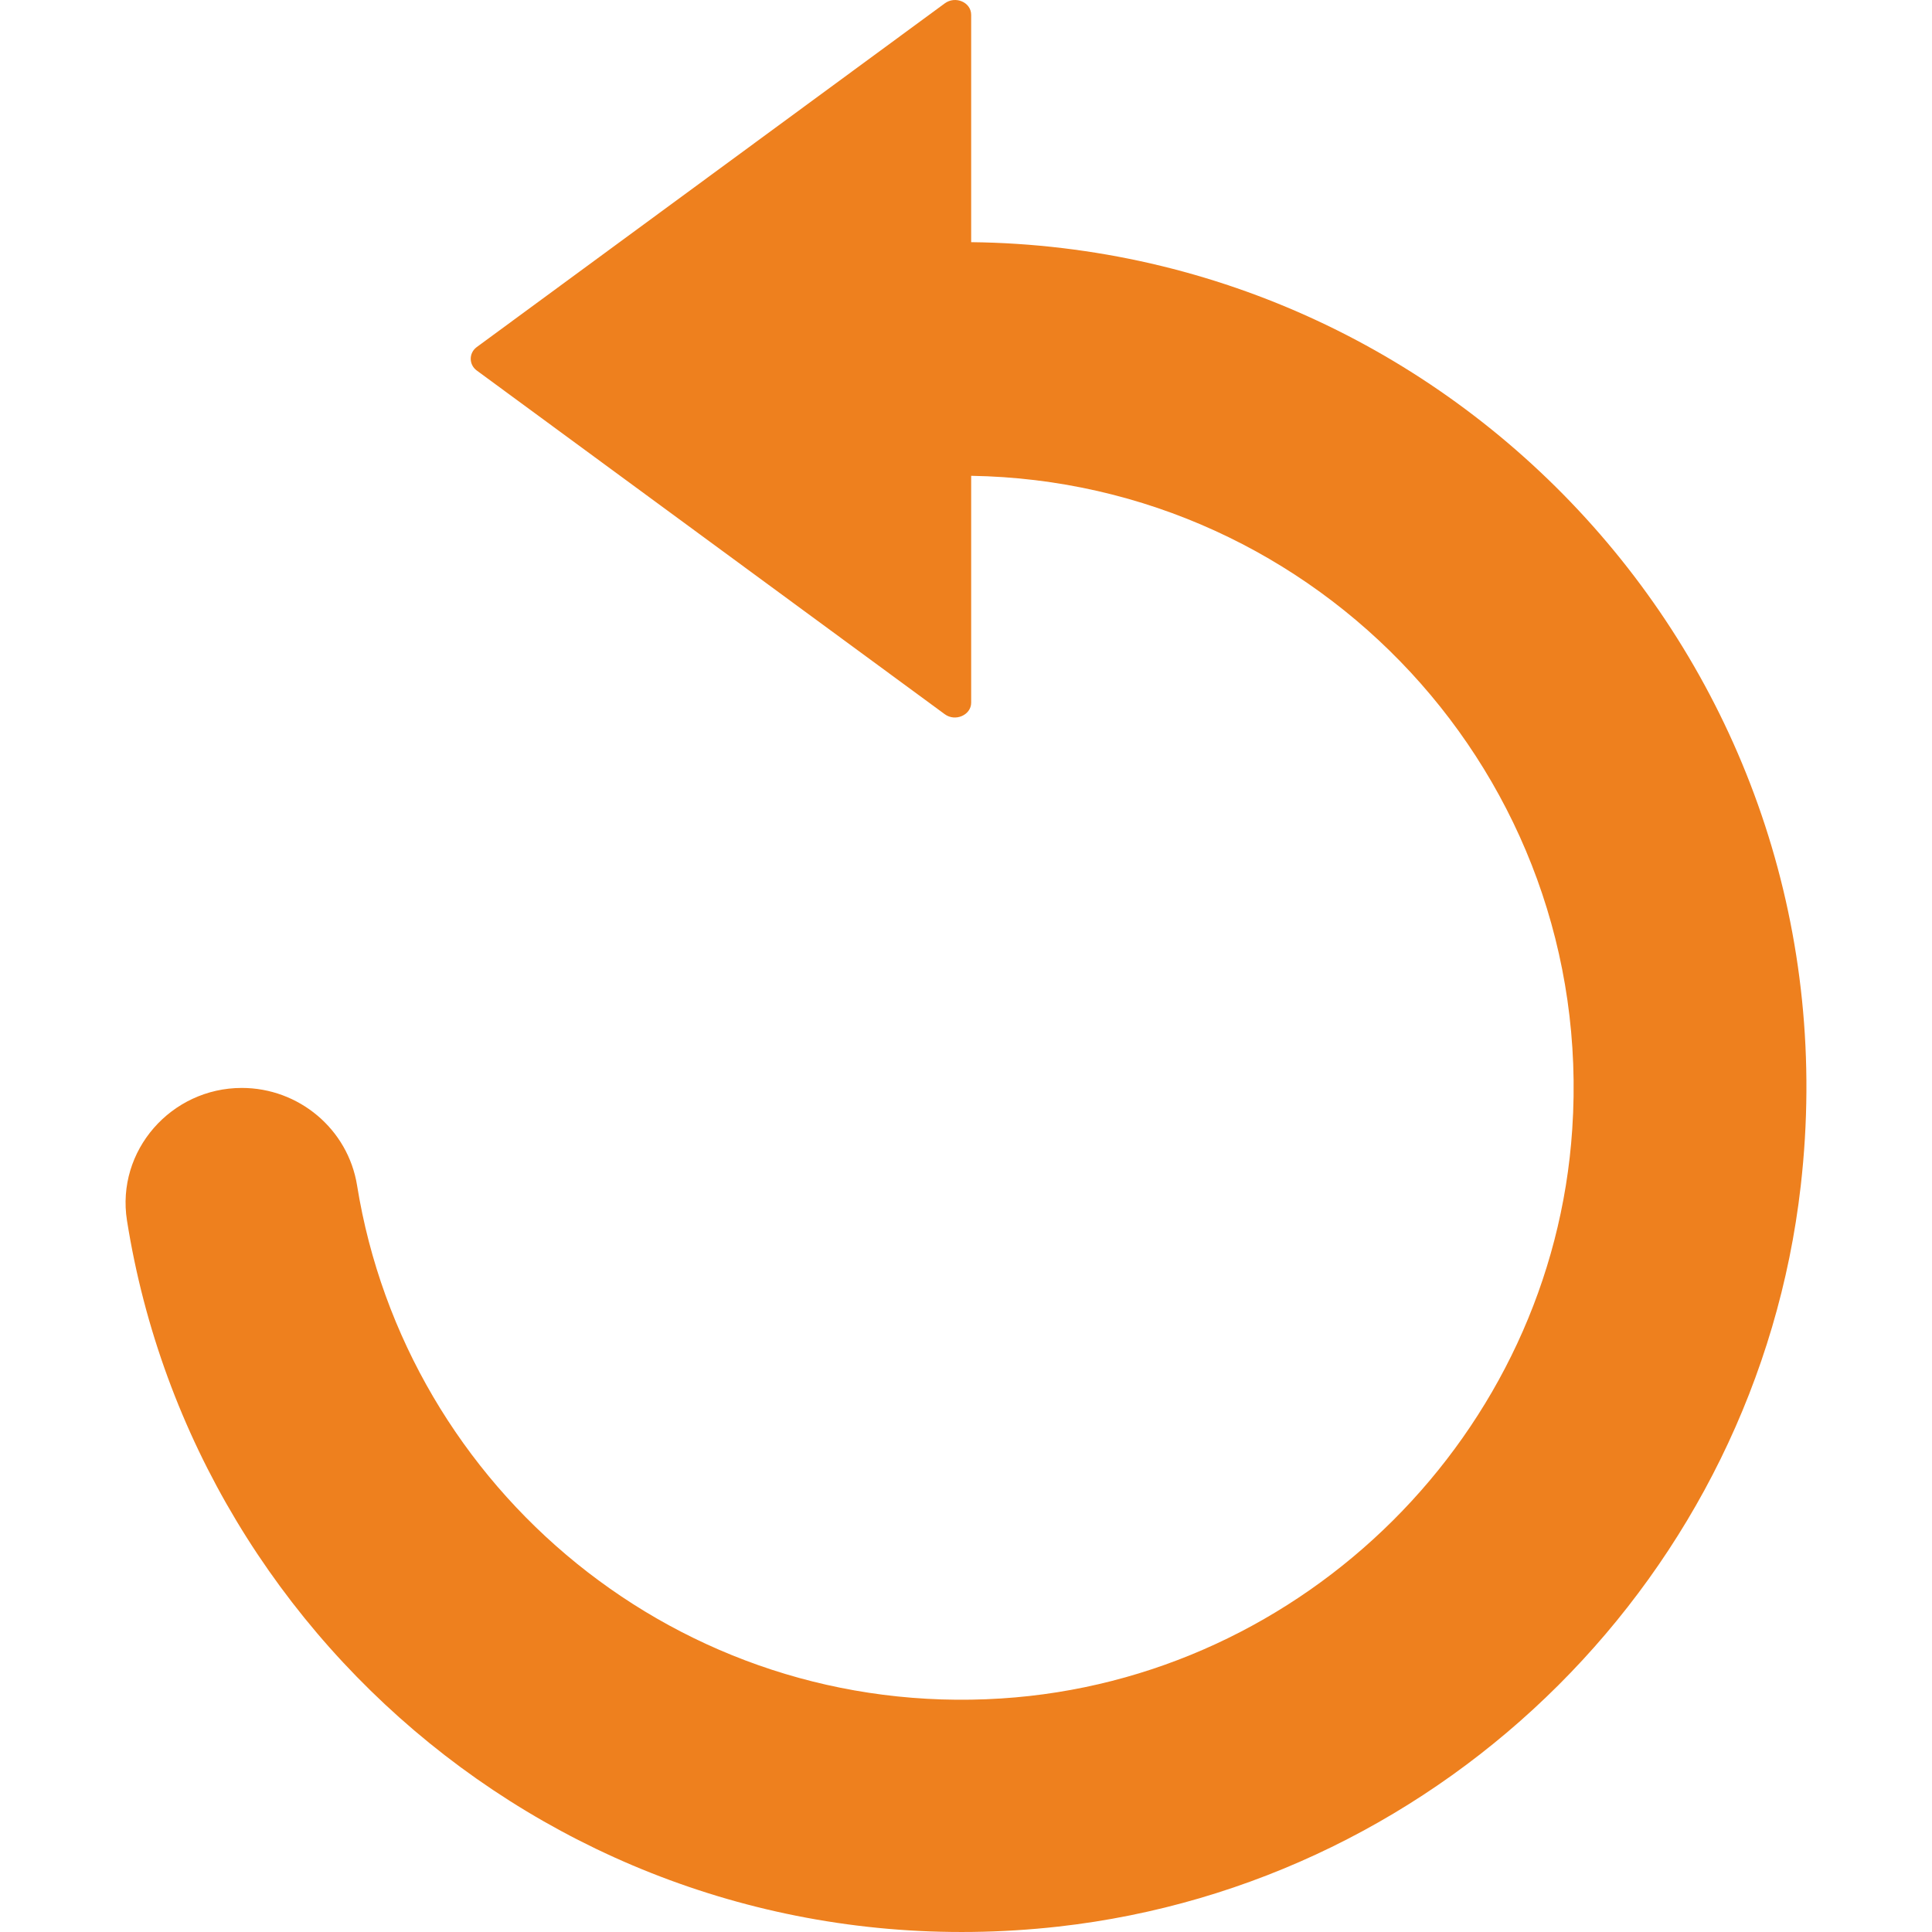
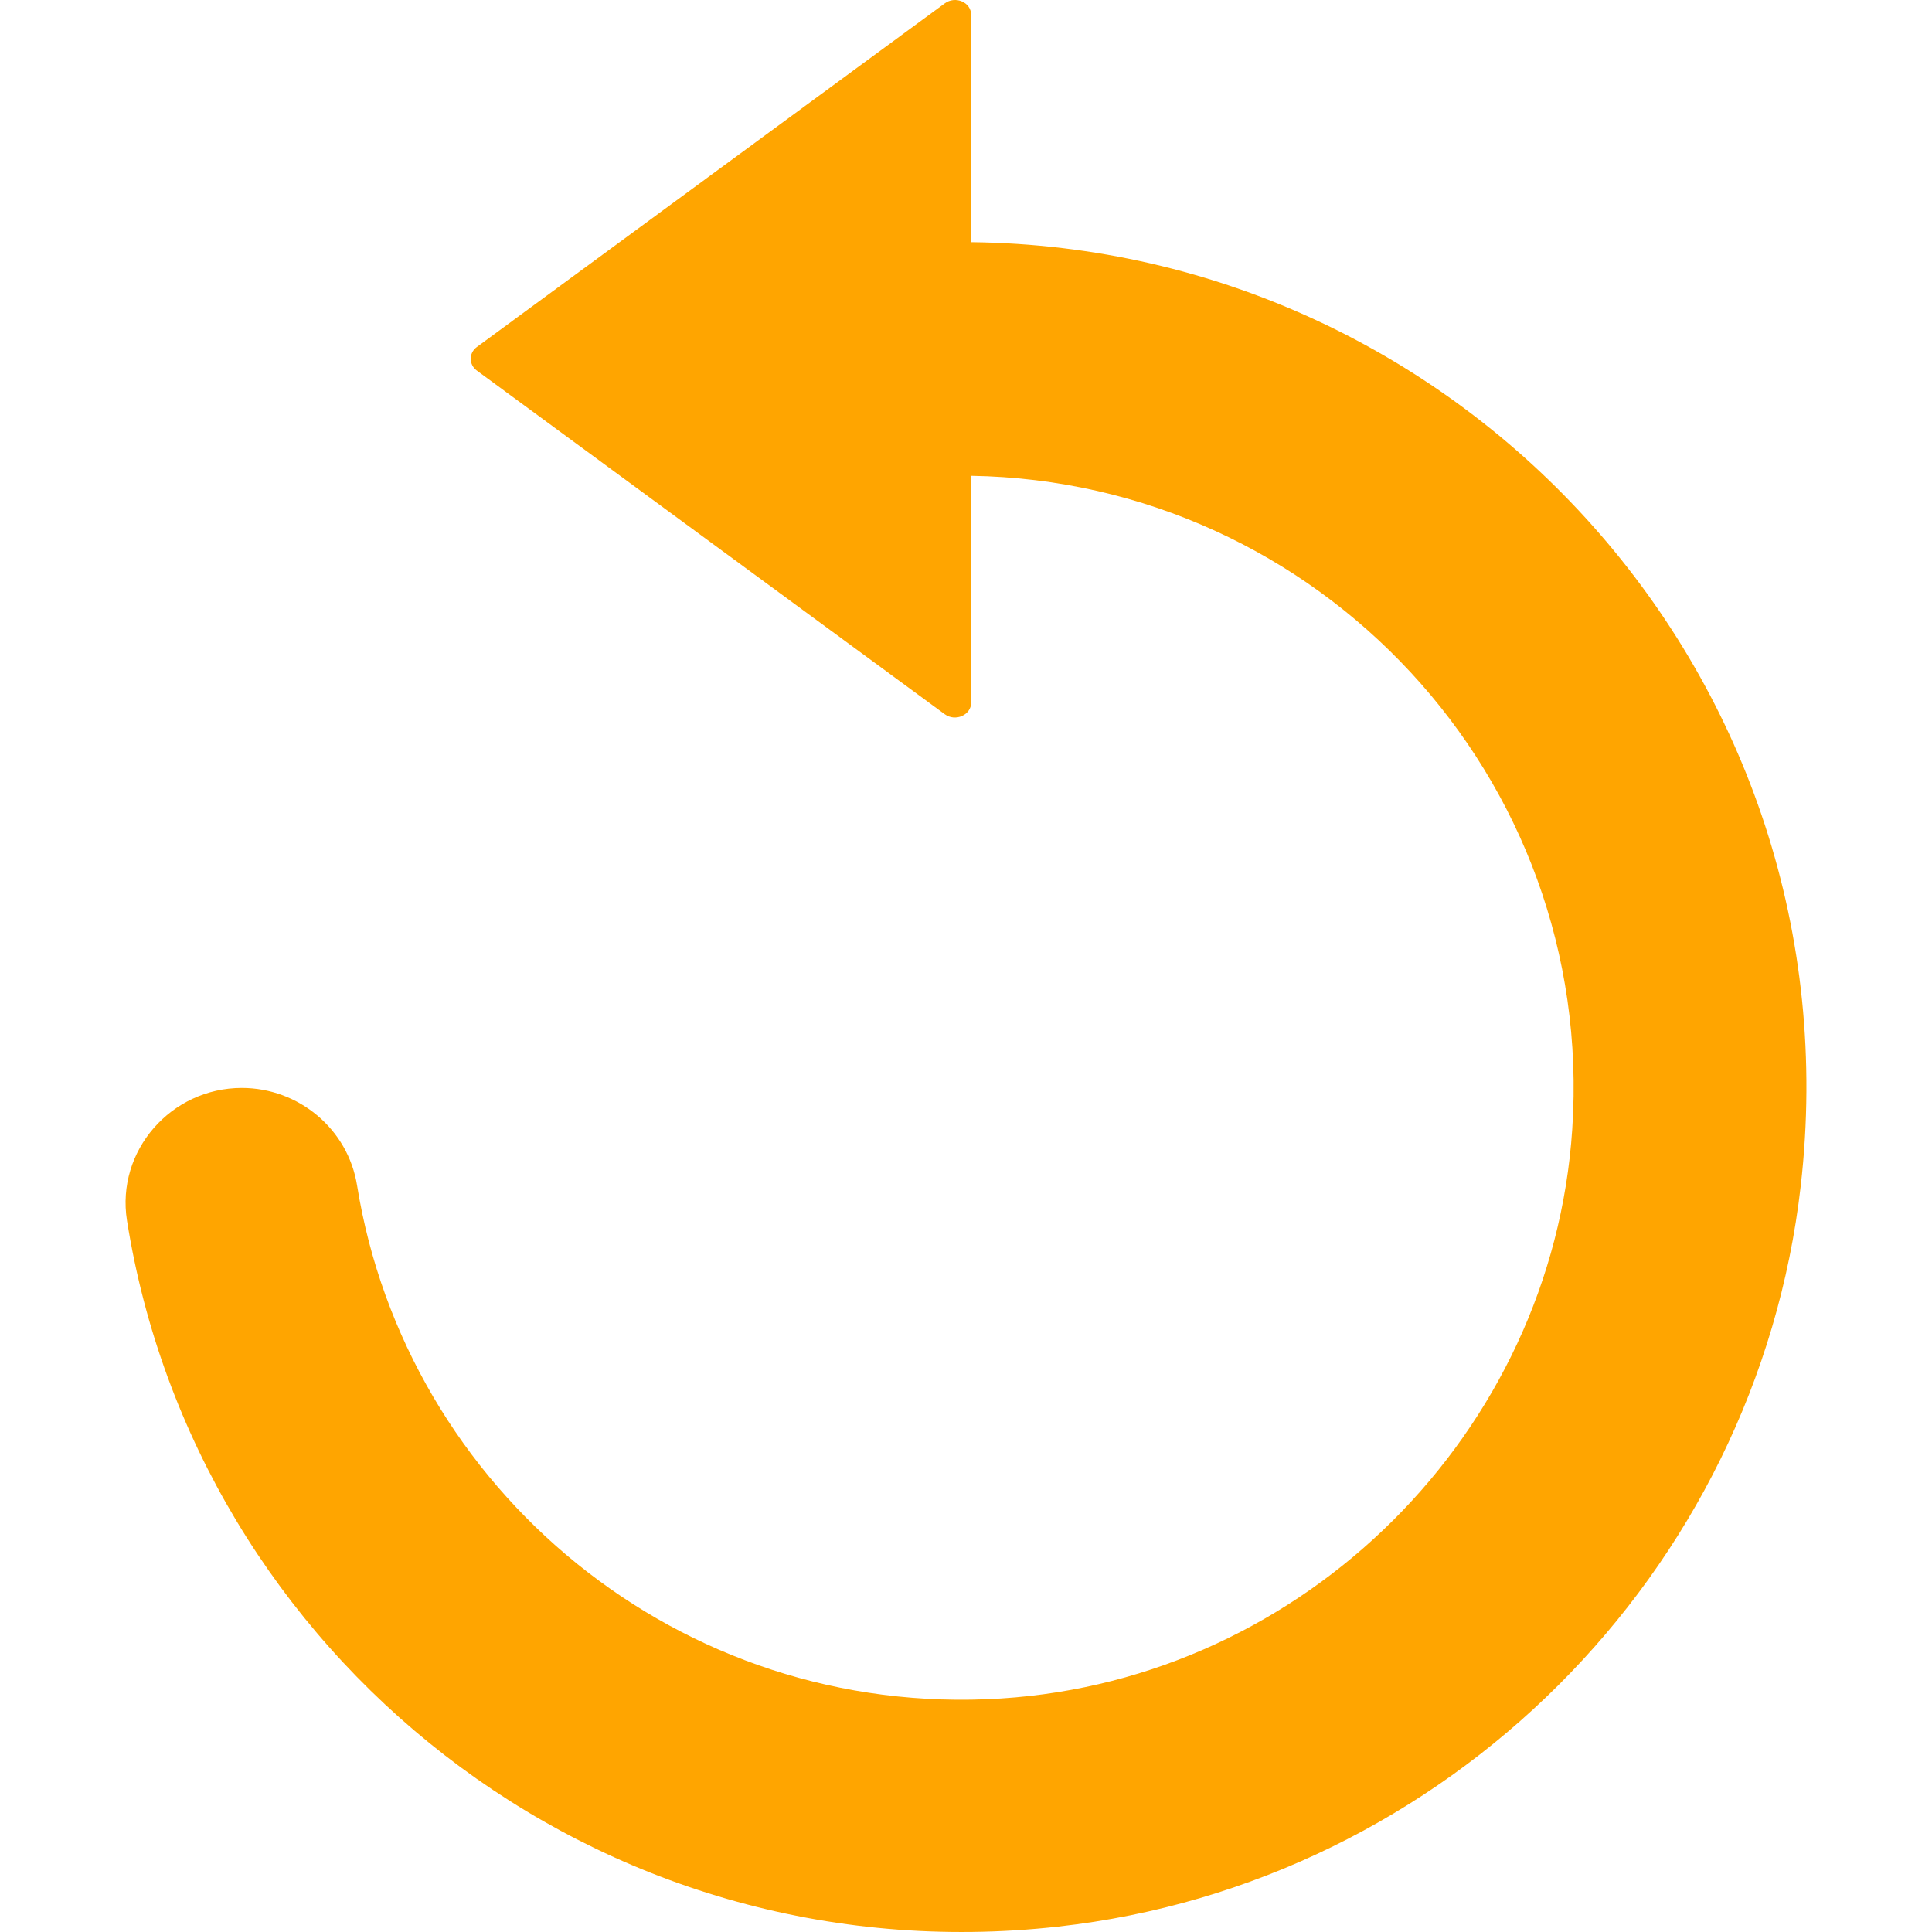
<svg xmlns="http://www.w3.org/2000/svg" version="1.1" id="Capa_1" x="0px" y="0px" viewBox="0 0 489.533 489.533" style="enable-background:new 0 0 489.533 489.533;" xml:space="preserve" width="512px" height="512px">
  <g>
-     <path d="M268.175,488.161c98.2-11,176.9-89.5,188.1-187.7c14.7-128.4-85.1-237.7-210.2-239.1v-57.6c0-3.2-4-4.9-6.7-2.9   l-118.6,87.1c-2,1.5-2,4.4,0,5.9l118.6,87.1c2.7,2,6.7,0.2,6.7-2.9v-57.5c87.9,1.4,158.3,76.2,152.3,165.6   c-5.1,76.9-67.8,139.3-144.7,144.2c-81.5,5.2-150.8-53-163.2-130c-2.3-14.3-14.8-24.7-29.2-24.7c-17.9,0-31.9,15.9-29.1,33.6   C49.575,418.961,150.875,501.261,268.175,488.161z" fill="#ee801e" />
+     <path d="M268.175,488.161c98.2-11,176.9-89.5,188.1-187.7c14.7-128.4-85.1-237.7-210.2-239.1v-57.6c0-3.2-4-4.9-6.7-2.9   l-118.6,87.1c-2,1.5-2,4.4,0,5.9l118.6,87.1c2.7,2,6.7,0.2,6.7-2.9v-57.5c87.9,1.4,158.3,76.2,152.3,165.6   c-5.1,76.9-67.8,139.3-144.7,144.2c-81.5,5.2-150.8-53-163.2-130c-2.3-14.3-14.8-24.7-29.2-24.7c-17.9,0-31.9,15.9-29.1,33.6   C49.575,418.961,150.875,501.261,268.175,488.161z" fill="#ffa500" />
  </g>
  <g>
</g>
  <g>
</g>
  <g>
</g>
  <g>
</g>
  <g>
</g>
  <g>
</g>
  <g>
</g>
  <g>
</g>
  <g>
</g>
  <g>
</g>
  <g>
</g>
  <g>
</g>
  <g>
</g>
  <g>
</g>
  <g>
</g>
</svg>
